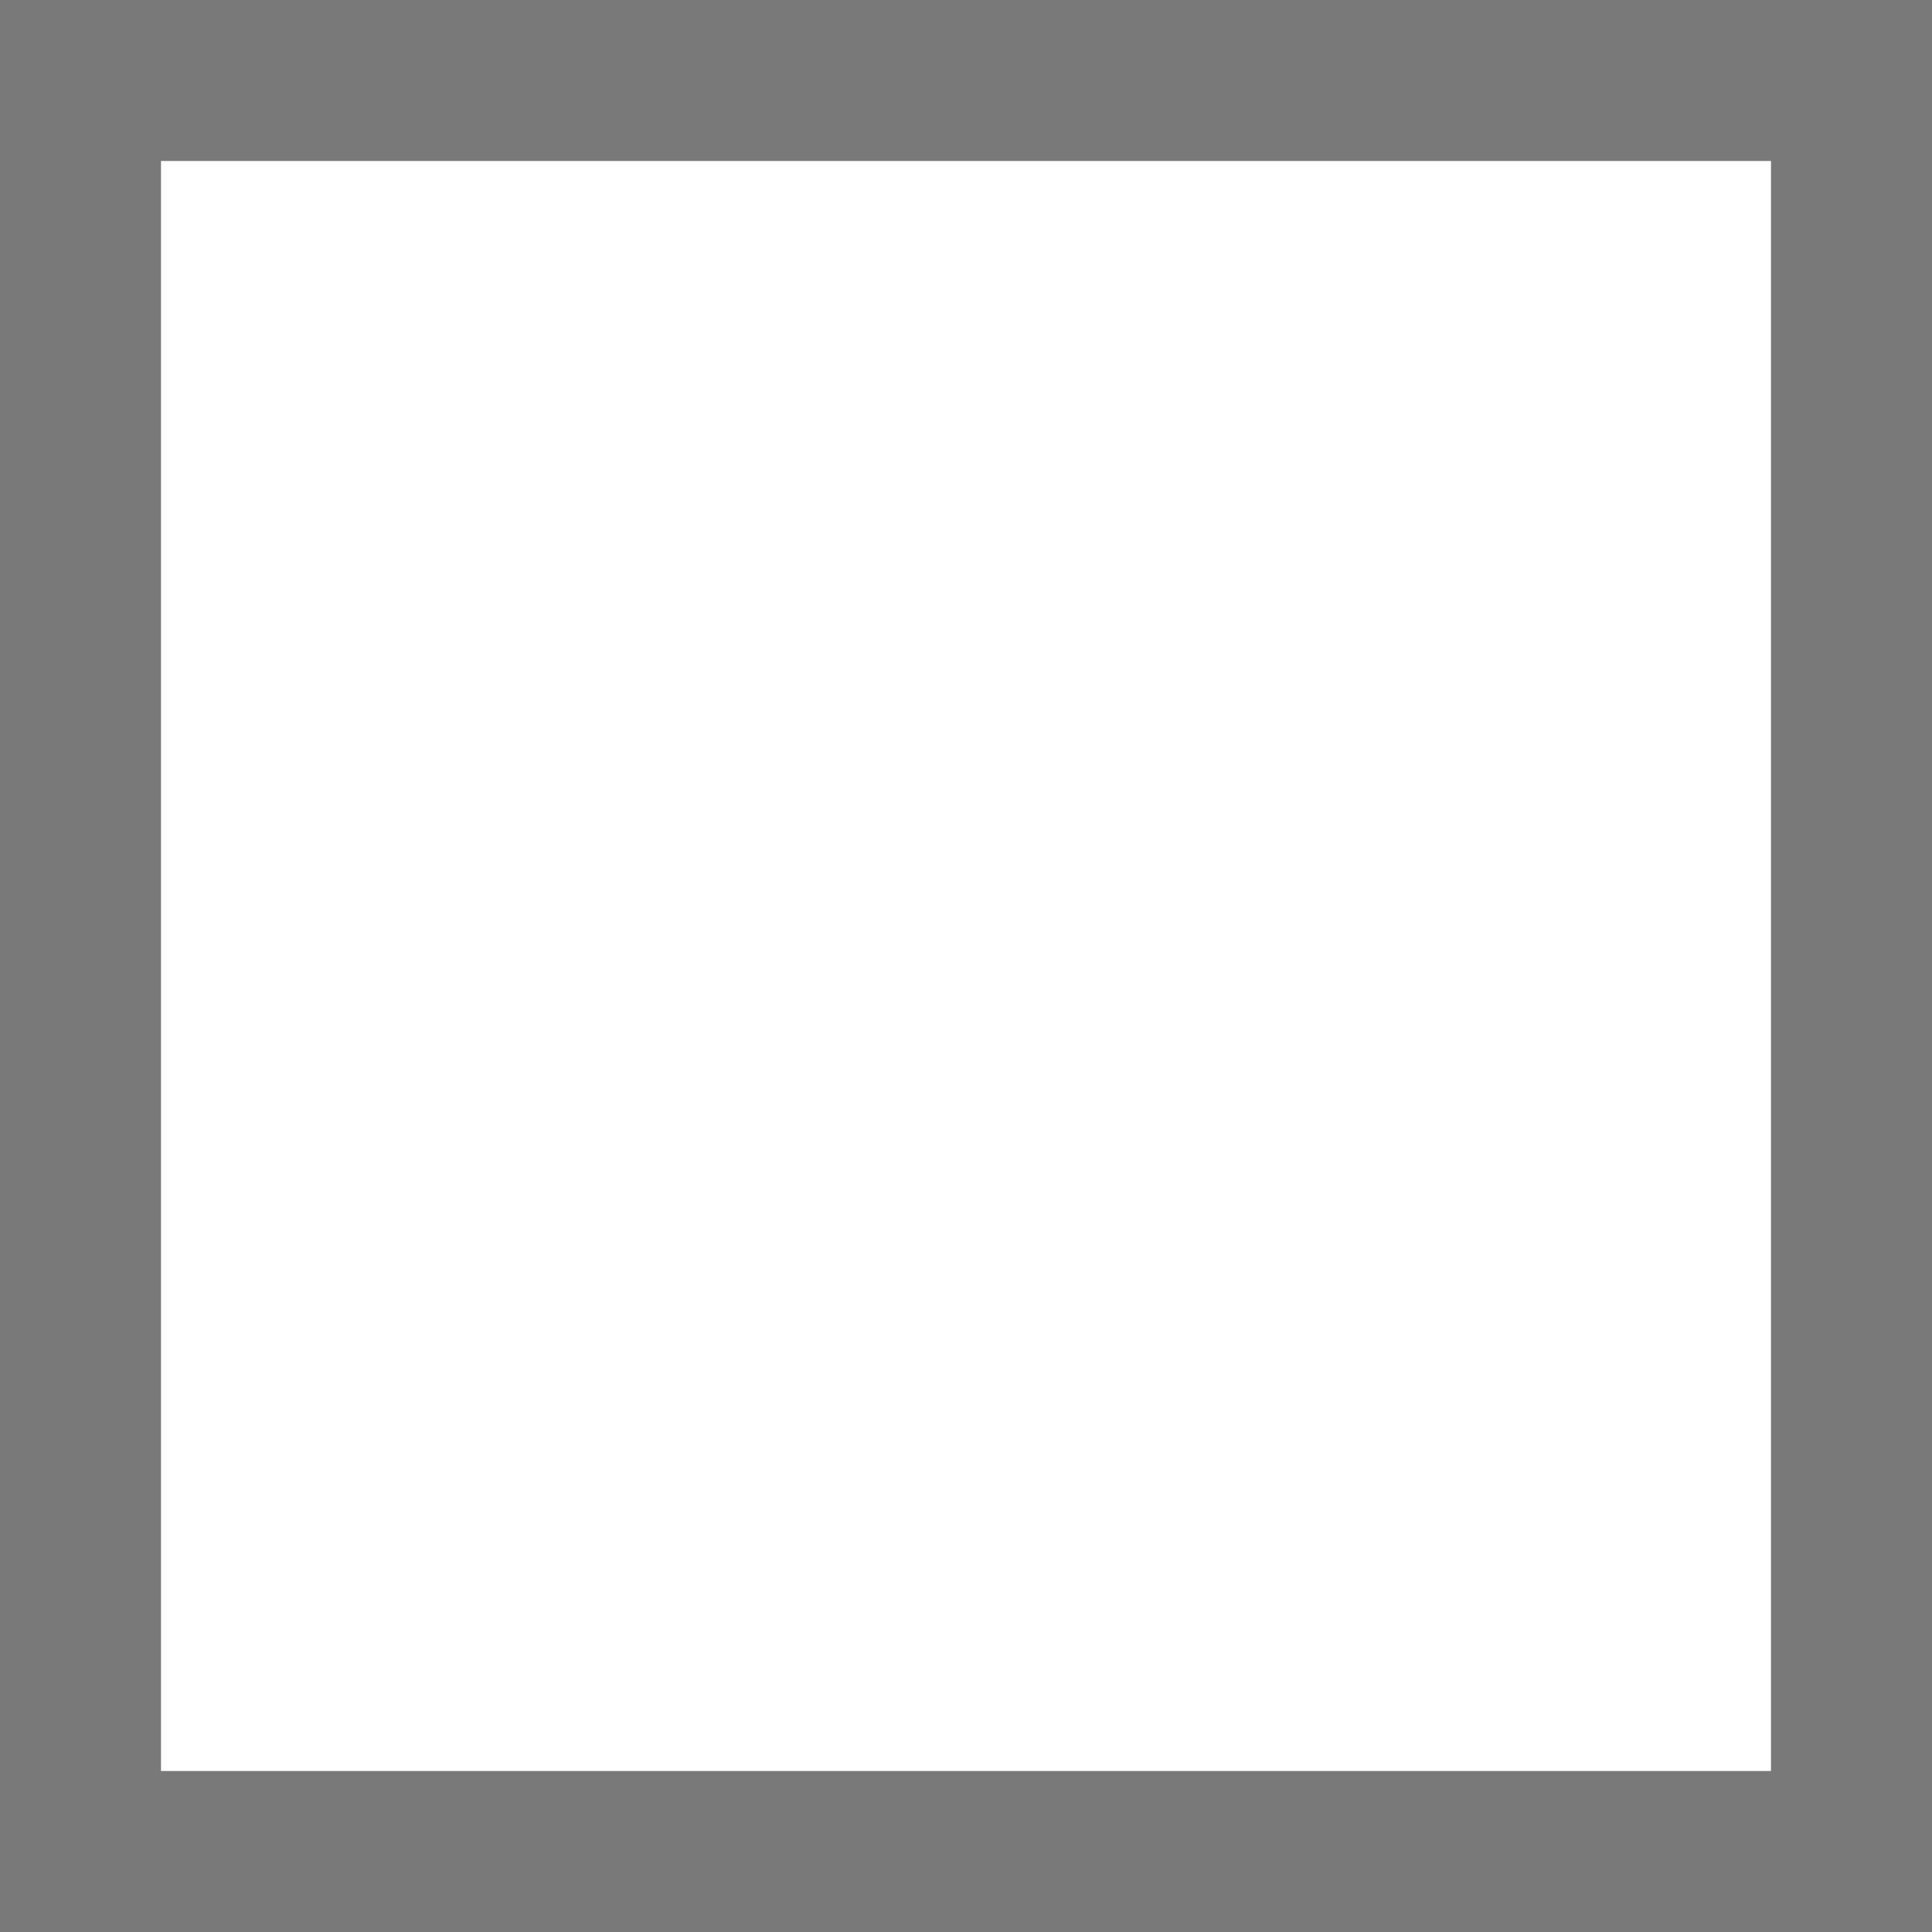
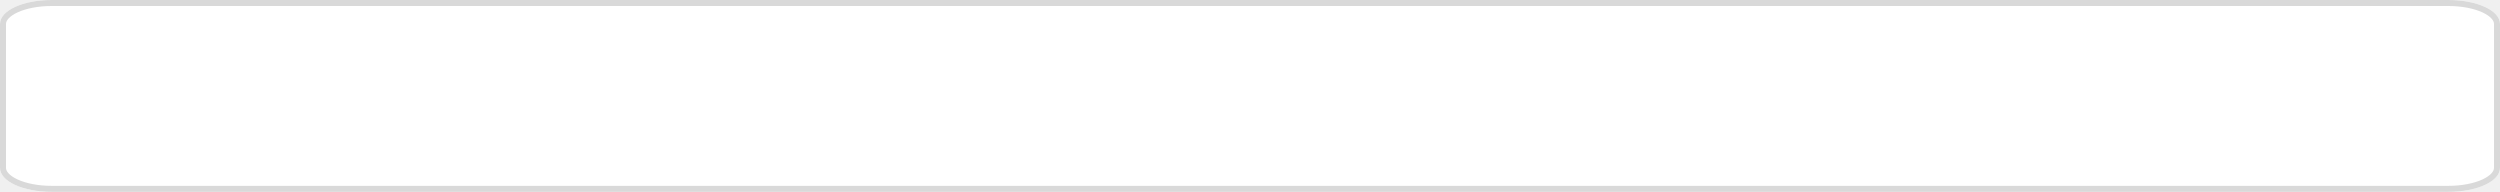
- <svg xmlns="http://www.w3.org/2000/svg" version="1.1" width="12px" height="12px" viewBox="41 377.5  12 12">
-   <path d="M 41.5 378  L 52.5 378  L 52.5 389  L 41.5 389  L 41.5 378  Z " fill-rule="nonzero" fill="#ffffff" stroke="none" />
-   <path d="M 41.5 378  L 52.5 378  L 52.5 389  L 41.5 389  L 41.5 378  Z " stroke-width="1" stroke="#797979" fill="none" />
+ <svg xmlns="http://www.w3.org/2000/svg" version="1.1" width="417px" height="32px">
+   <defs>
+     <mask fill="white" id="clip794">
+       <path d="M 0 28  L 0 4  C 0 1.76  3.803 0  8.642 0  L 125.196 0  L 408.358 0  C 413.197 0  417 1.76  417 4  L 417 28  C 417 30.24  413.197 32  408.358 32  L 8.642 32  C 3.803 32  0 30.24  0 28  Z " fill-rule="evenodd" />
+     </mask>
+   </defs>
+   <g transform="matrix(1 0 0 1 -461 -1320 )">
+     <path d="M 0 28  L 0 4  C 0 1.76  3.803 0  8.642 0  L 125.196 0  L 408.358 0  C 413.197 0  417 1.76  417 4  L 417 28  C 417 30.24  413.197 32  408.358 32  L 8.642 32  C 3.803 32  0 30.24  0 28  Z " fill-rule="nonzero" fill="#ffffff" stroke="none" transform="matrix(1 0 0 1 461 1320 )" />
+     <path d="M 0 28  L 0 4  C 0 1.76  3.803 0  8.642 0  L 125.196 0  L 408.358 0  C 413.197 0  417 1.76  417 4  L 417 28  C 417 30.24  413.197 32  408.358 32  L 8.642 32  C 3.803 32  0 30.24  0 28  Z " stroke-width="2" stroke="#d9d9d9" fill="none" transform="matrix(1 0 0 1 461 1320 )" mask="url(#clip794)" />
+   </g>
</svg>
